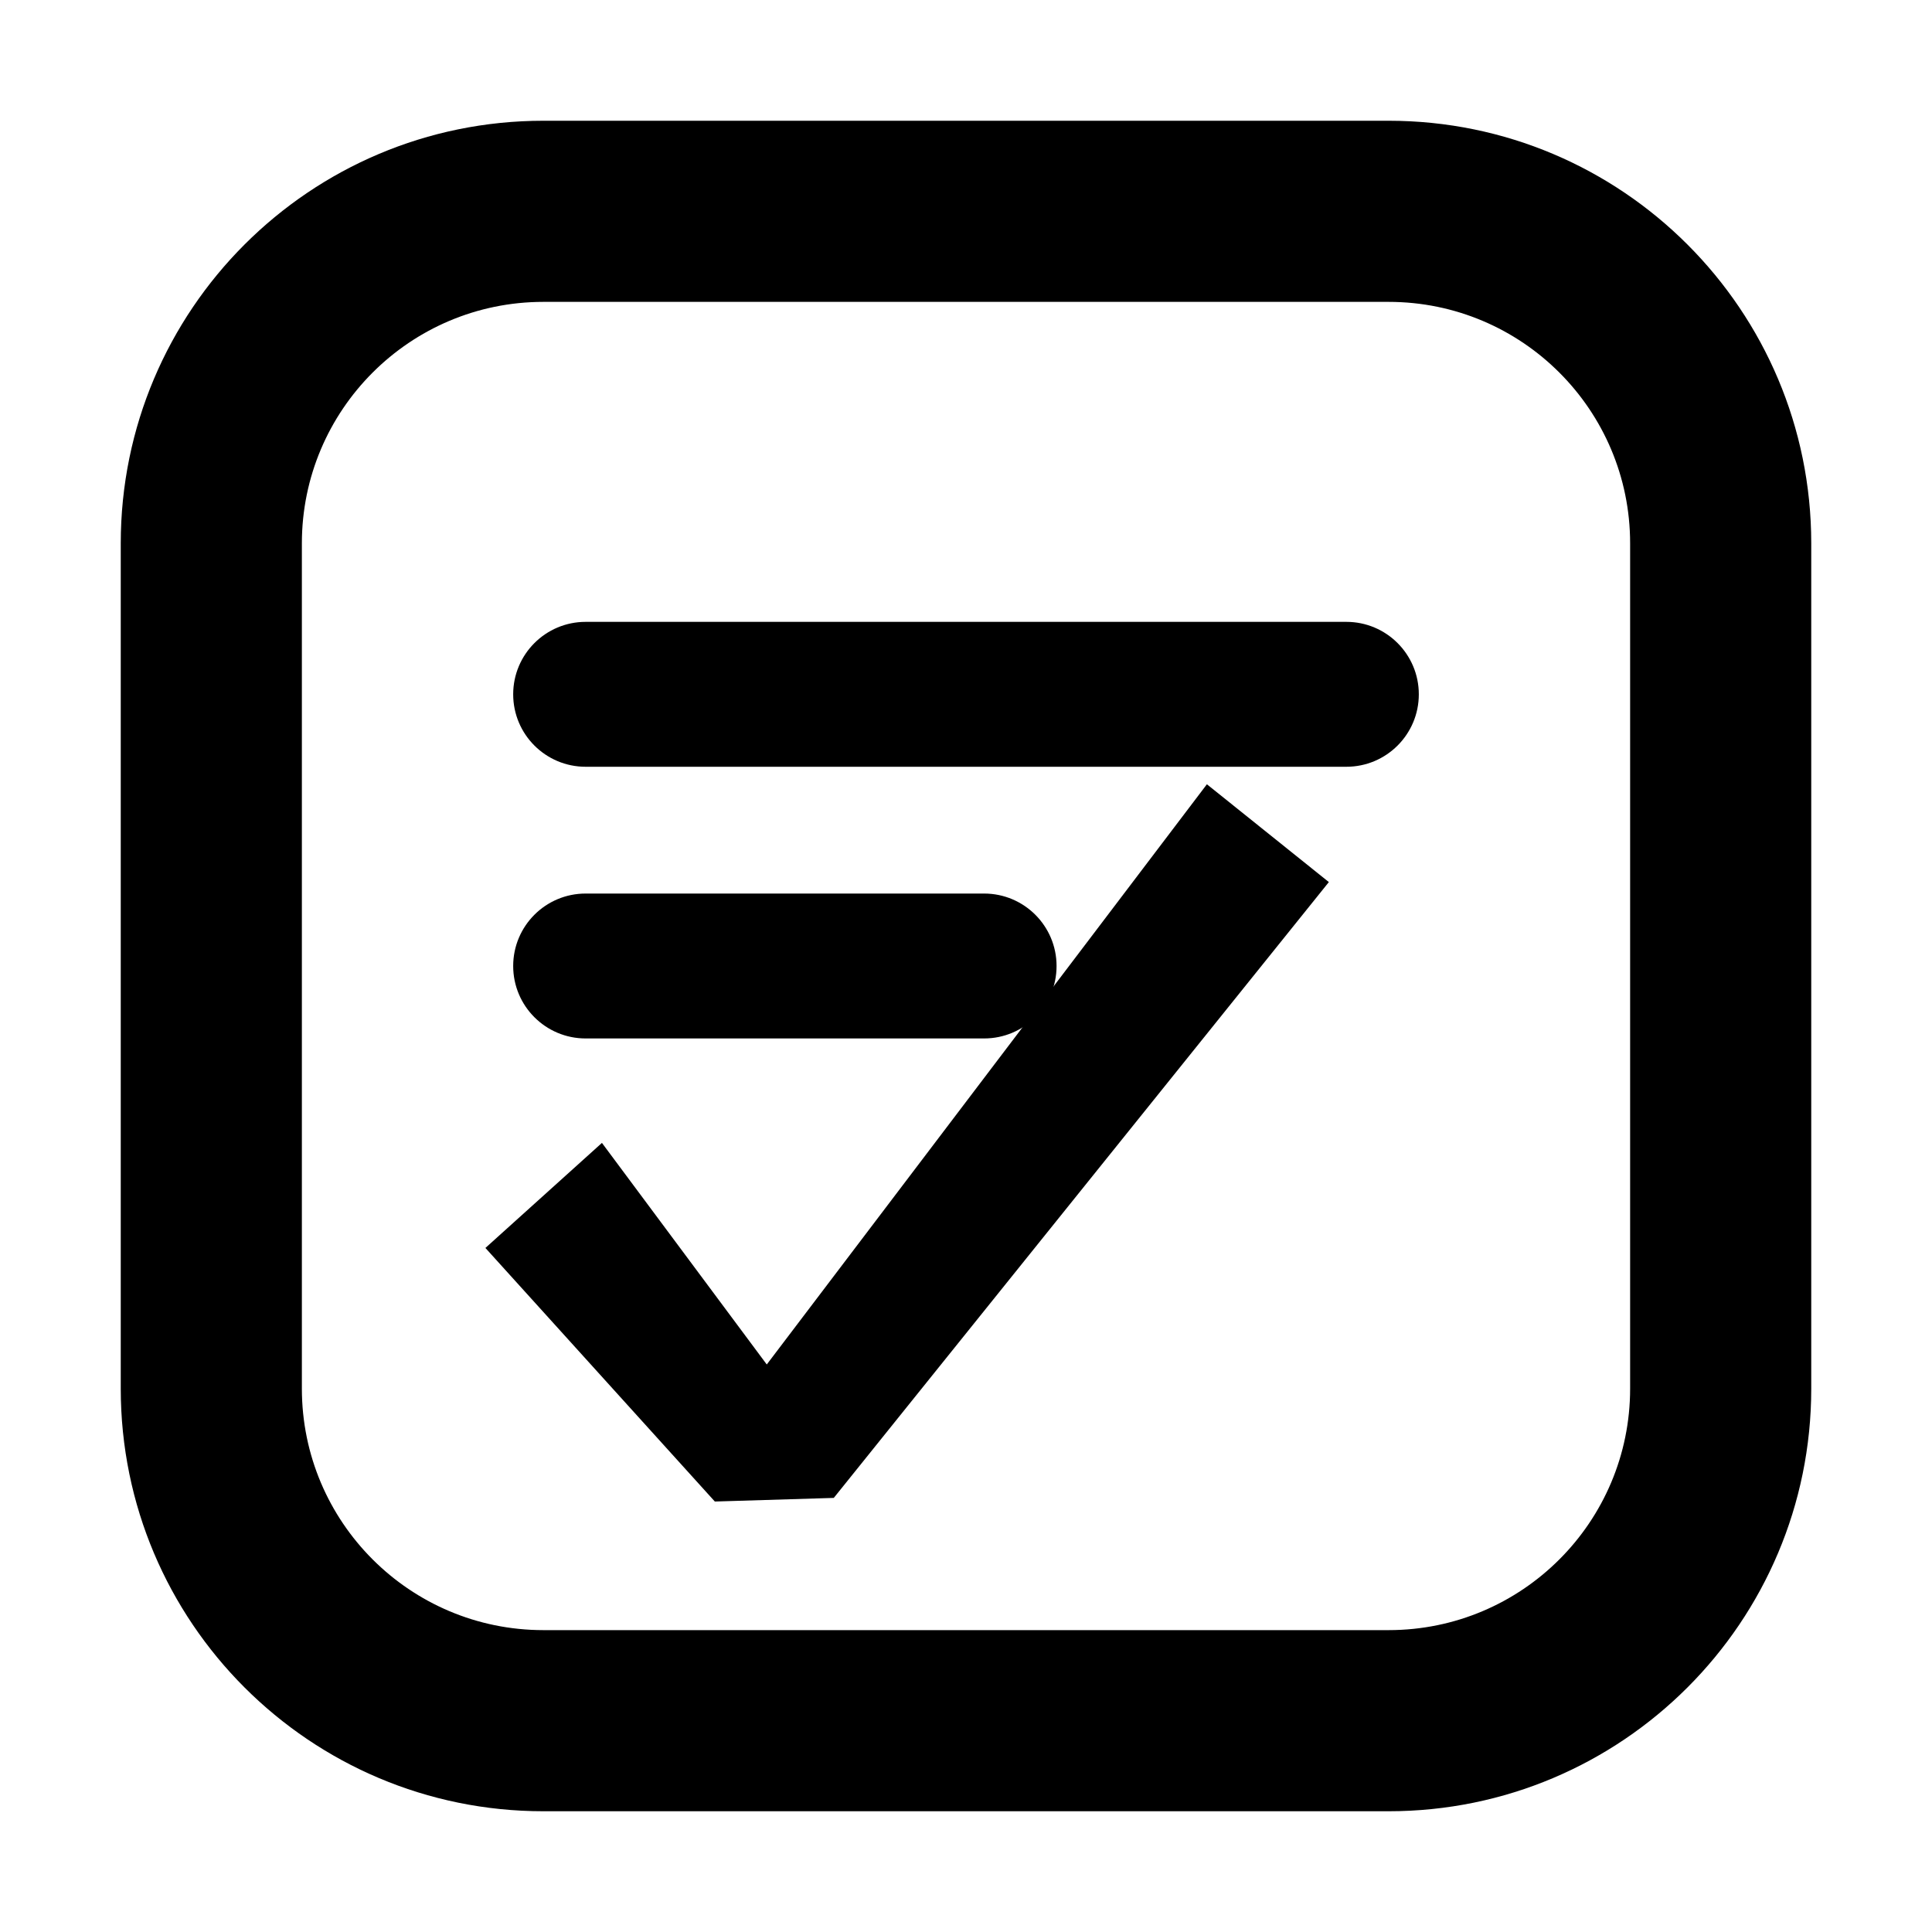
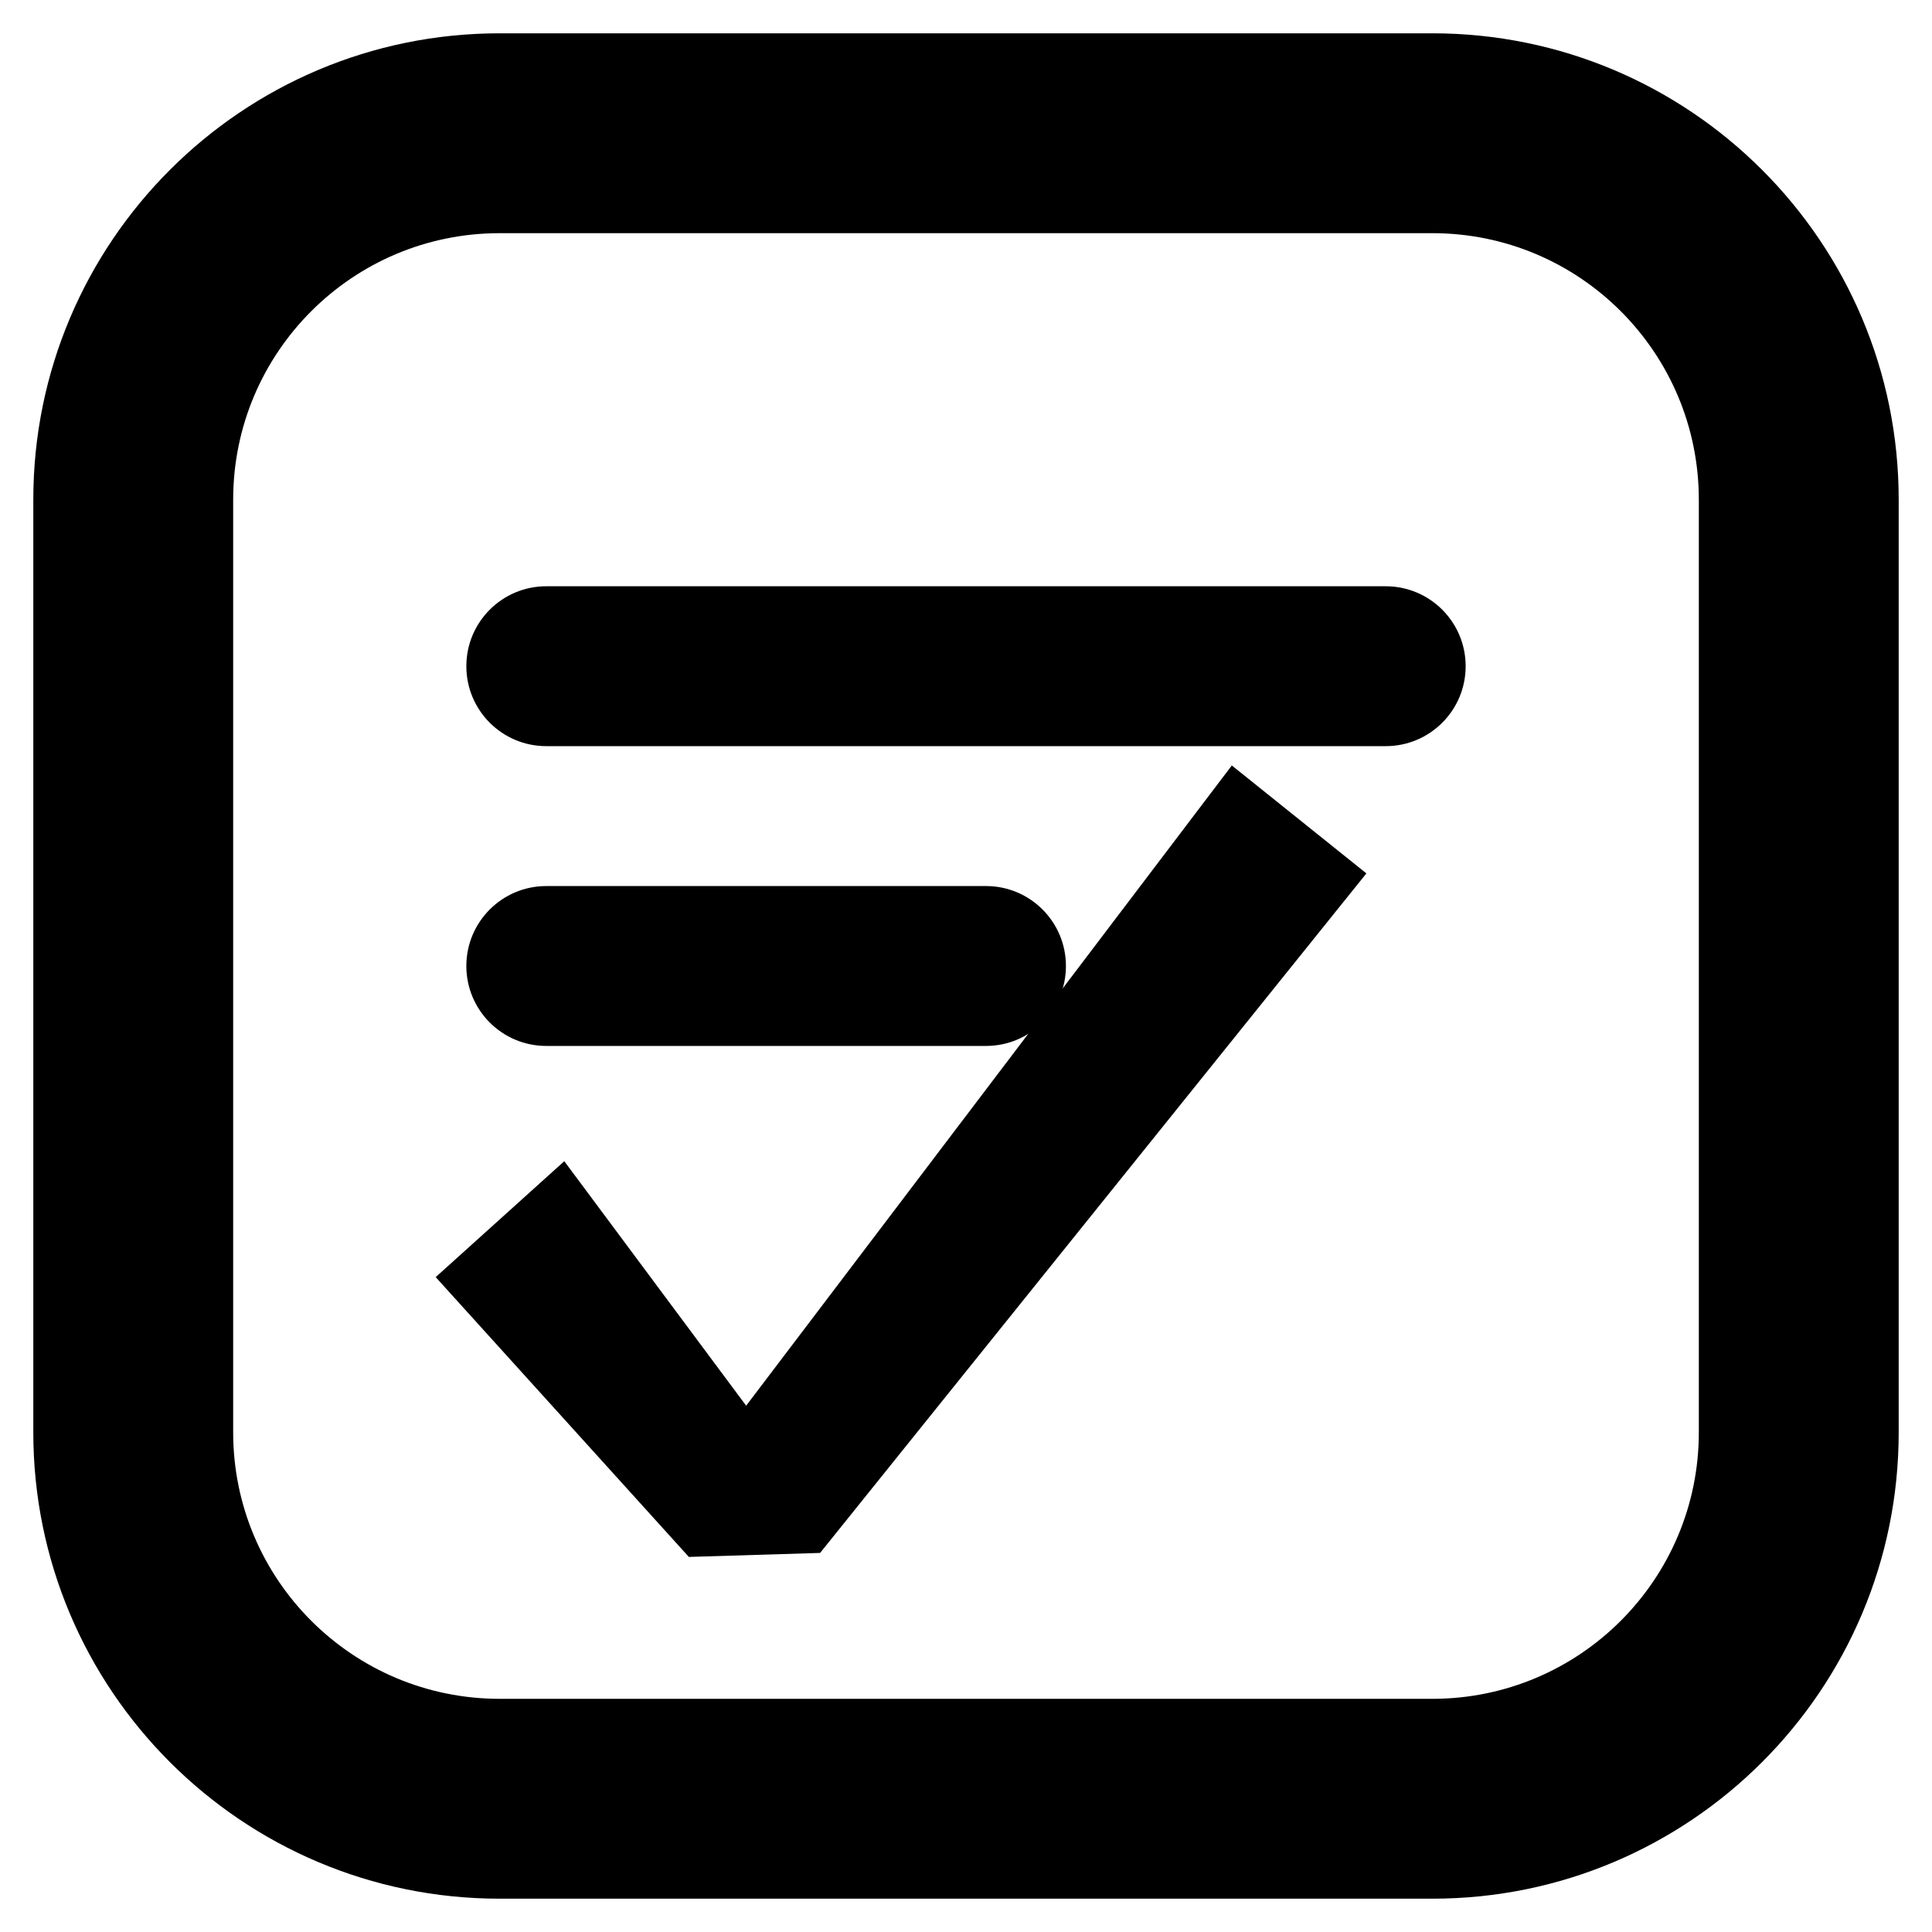
- <svg xmlns="http://www.w3.org/2000/svg" viewBox="0 0 32 32">
+ <svg xmlns="http://www.w3.org/2000/svg" viewBox="1.5 1.5 29 29">
  <path fill-rule="evenodd" d="M9 2h14a7 7 0 0 1 7 7v14a7 7 0 0 1-7 7H9a7 7 0 0 1-7-7V9a7 7 0 0 1 7-7Zm0 3a4 4 0 0 0-4 4v14a4 4 0 0 0 4 4h14a4 4 0 0 0 4-4V9a4 4 0 0 0-4-4Z" />
  <rect x="8.5" y="10.3" width="15" height="2.4" rx="1.2" />
  <rect x="8.5" y="14.8" width="9" height="2.4" rx="1.2" />
  <path d="M8.04 20.67 11.84 24.87 13.81 24.81 22.01 14.61 19.99 12.99 12.7 22.6 9.97 18.93Z" />
</svg>
